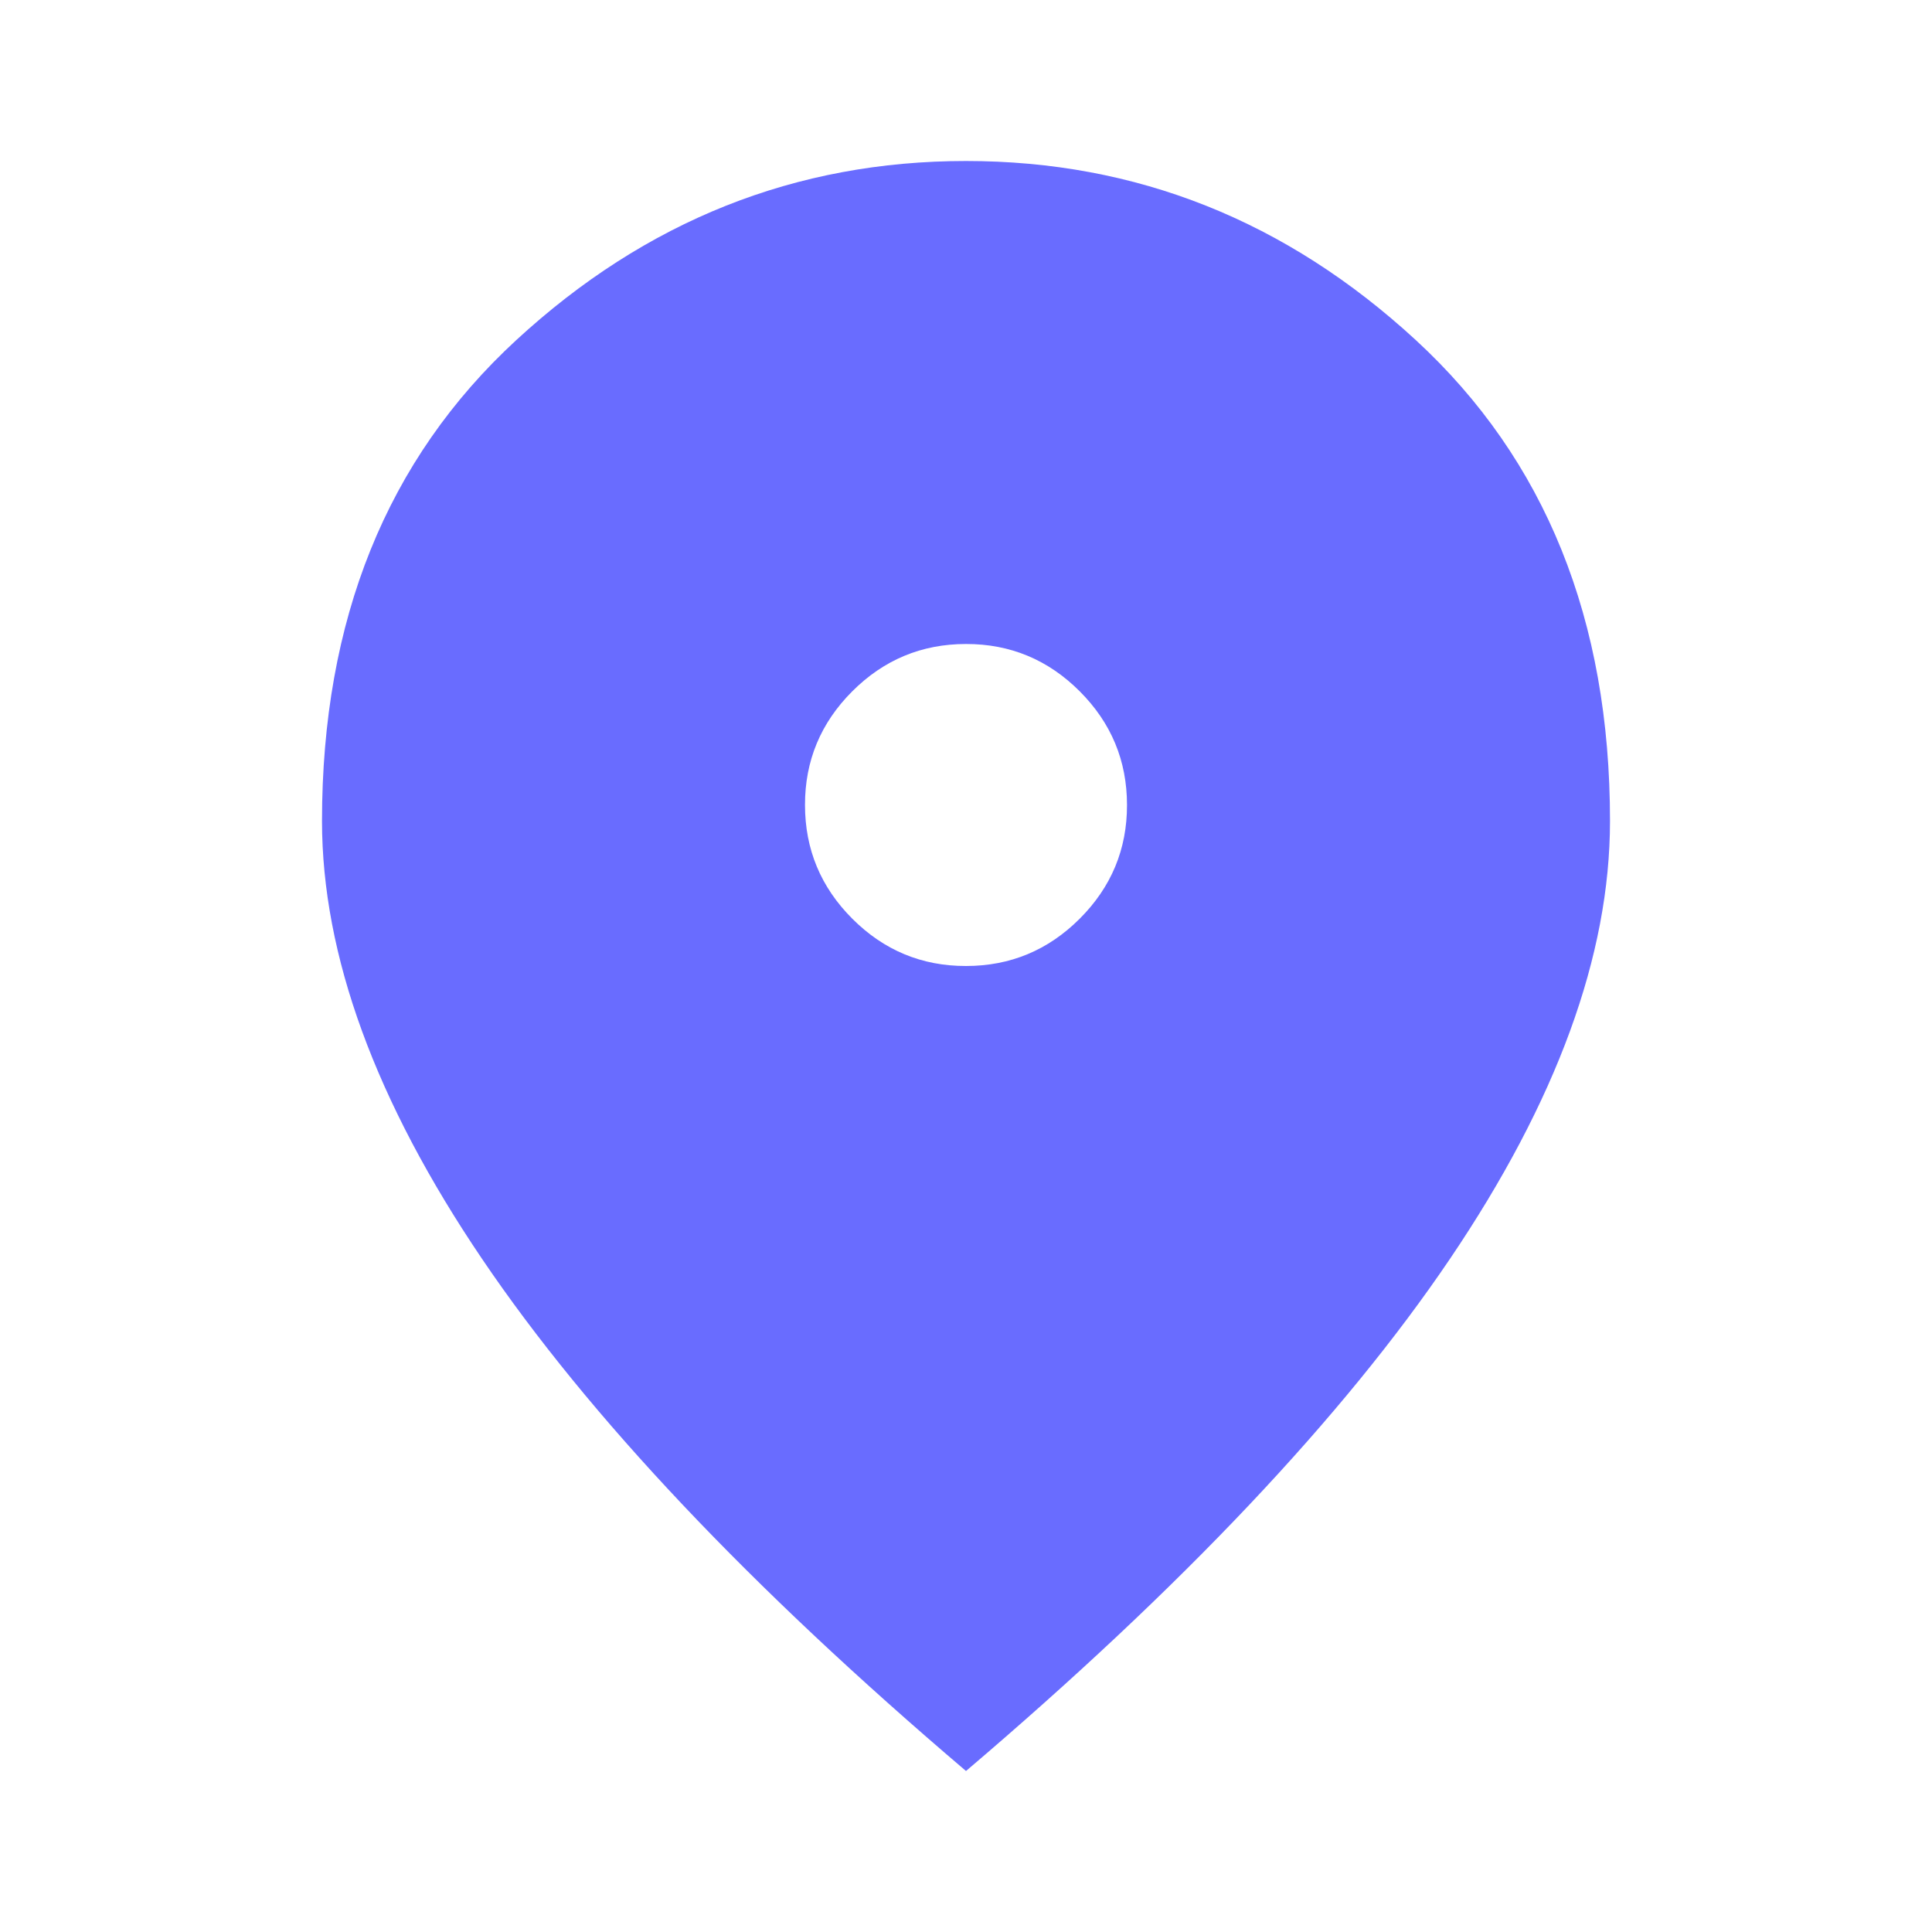
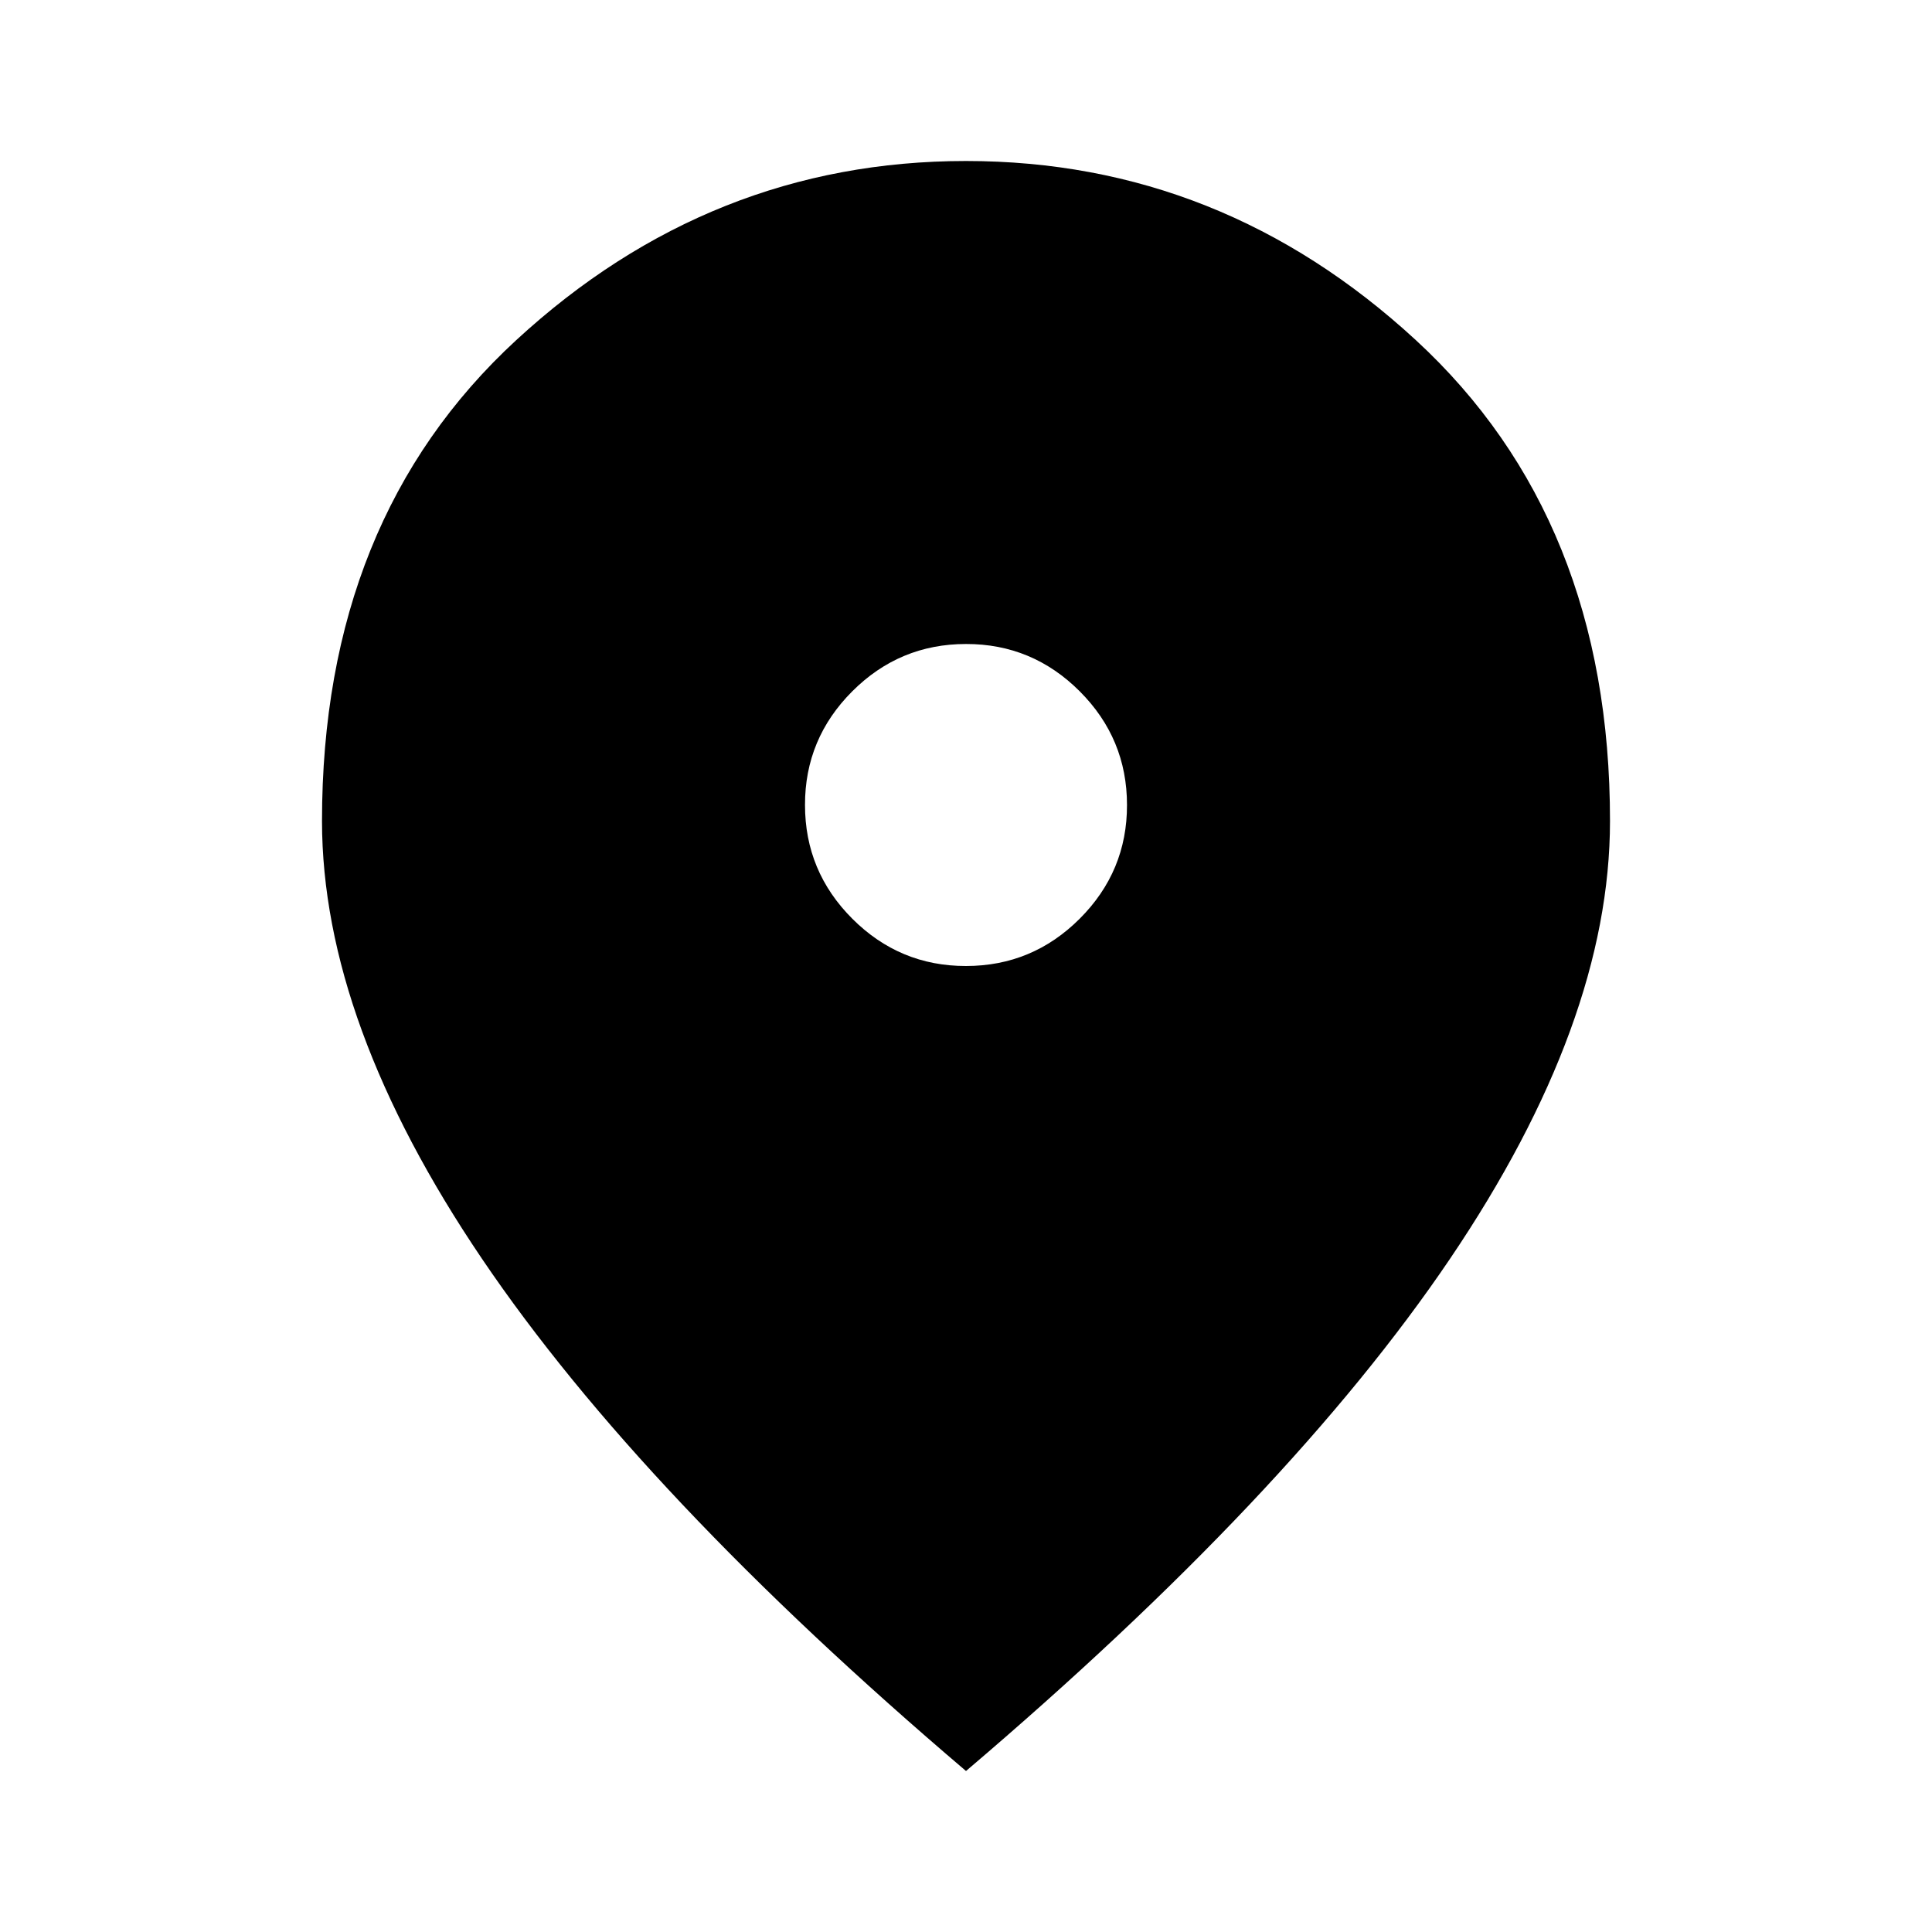
<svg xmlns="http://www.w3.org/2000/svg" width="24" height="24" viewBox="0 0 24 24" fill="none">
-   <path d="M12 12C12.55 12 13.021 11.804 13.413 11.412C13.805 11.02 14.001 10.549 14 10C14 9.45 13.804 8.979 13.412 8.587C13.02 8.195 12.549 7.999 12 8C11.45 8 10.979 8.196 10.587 8.588C10.195 8.98 9.999 9.451 10 10C10 10.55 10.196 11.021 10.588 11.413C10.98 11.805 11.451 12.001 12 12ZM12 22C9.317 19.717 7.313 17.596 5.988 15.638C4.663 13.68 4.001 11.867 4 10.2C4 7.7 4.804 5.708 6.413 4.225C8.022 2.742 9.884 2 12 2C14.117 2 15.979 2.742 17.588 4.225C19.197 5.708 20.001 7.7 20 10.2C20 11.867 19.337 13.679 18.012 15.638C16.687 17.597 14.683 19.717 12 22Z" fill="#696CFF" />
+   <path d="M12 12C12.55 12 13.021 11.804 13.413 11.412C13.805 11.02 14.001 10.549 14 10C14 9.45 13.804 8.979 13.412 8.587C13.02 8.195 12.549 7.999 12 8C11.45 8 10.979 8.196 10.587 8.588C10.195 8.98 9.999 9.451 10 10C10 10.55 10.196 11.021 10.588 11.413C10.98 11.805 11.451 12.001 12 12ZM12 22C9.317 19.717 7.313 17.596 5.988 15.638C4.663 13.68 4.001 11.867 4 10.2C4 7.7 4.804 5.708 6.413 4.225C8.022 2.742 9.884 2 12 2C14.117 2 15.979 2.742 17.588 4.225C19.197 5.708 20.001 7.7 20 10.2C20 11.867 19.337 13.679 18.012 15.638C16.687 17.597 14.683 19.717 12 22Z" fill="currentColor" />
</svg>
